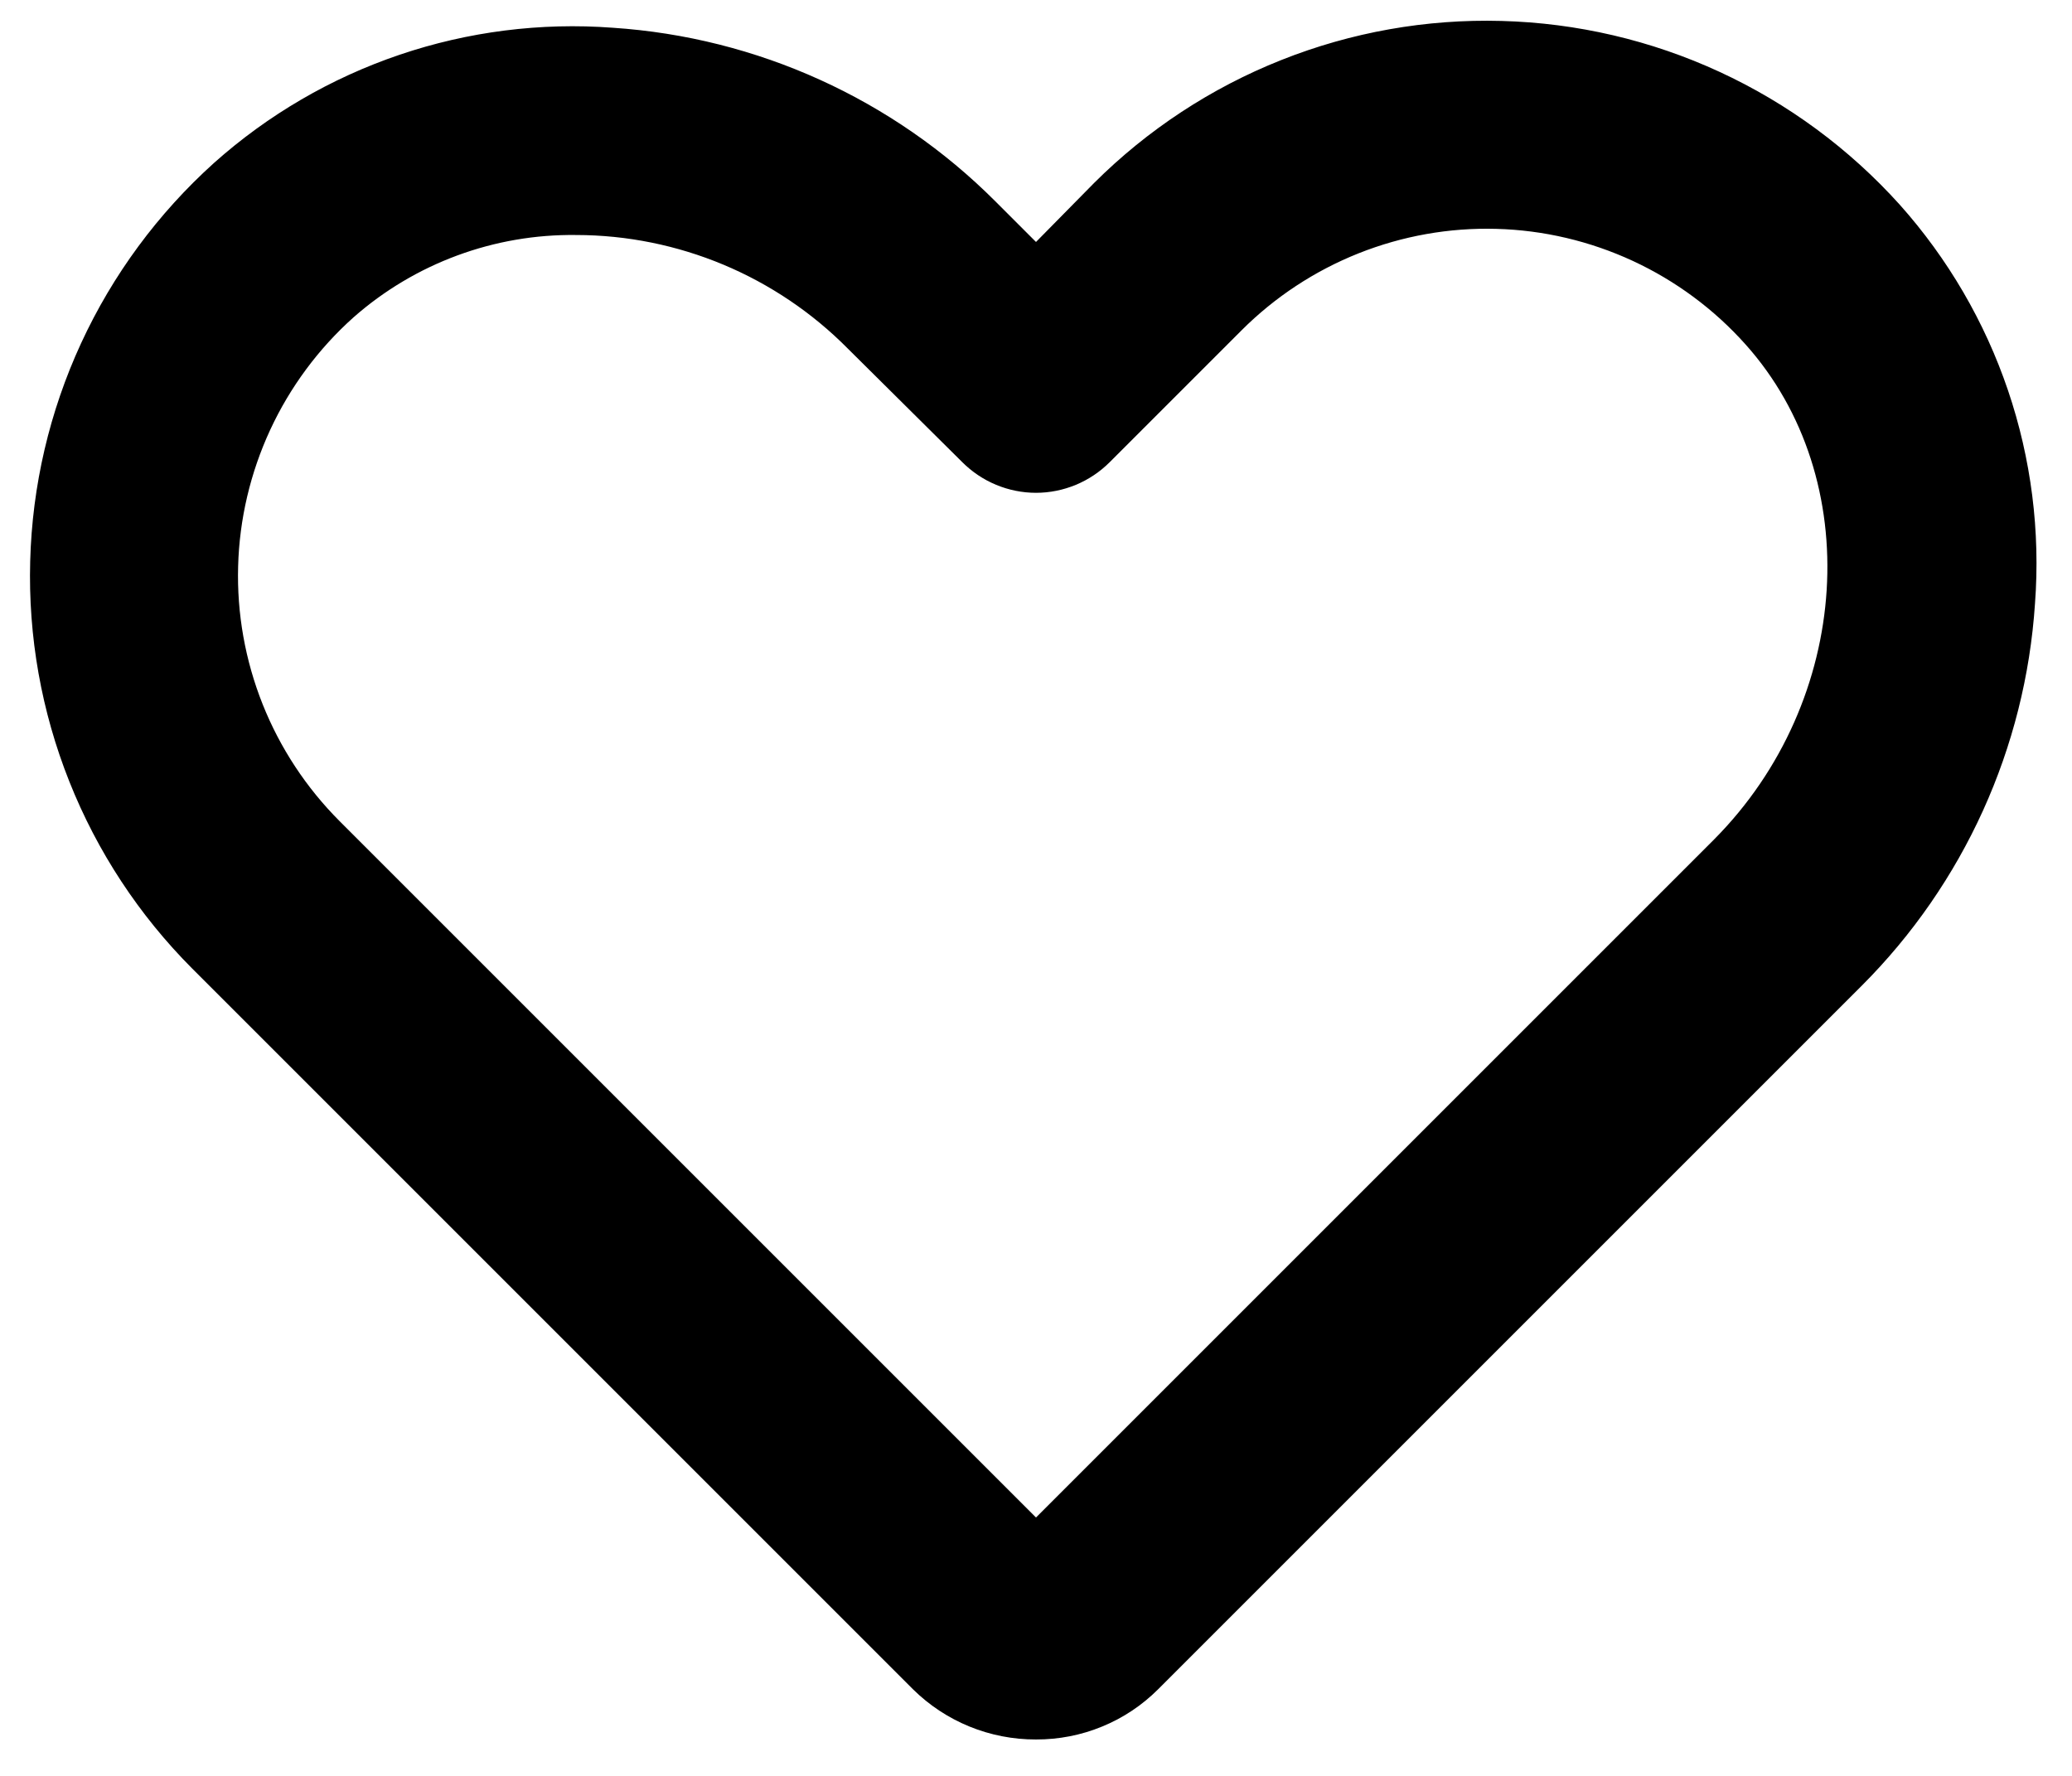
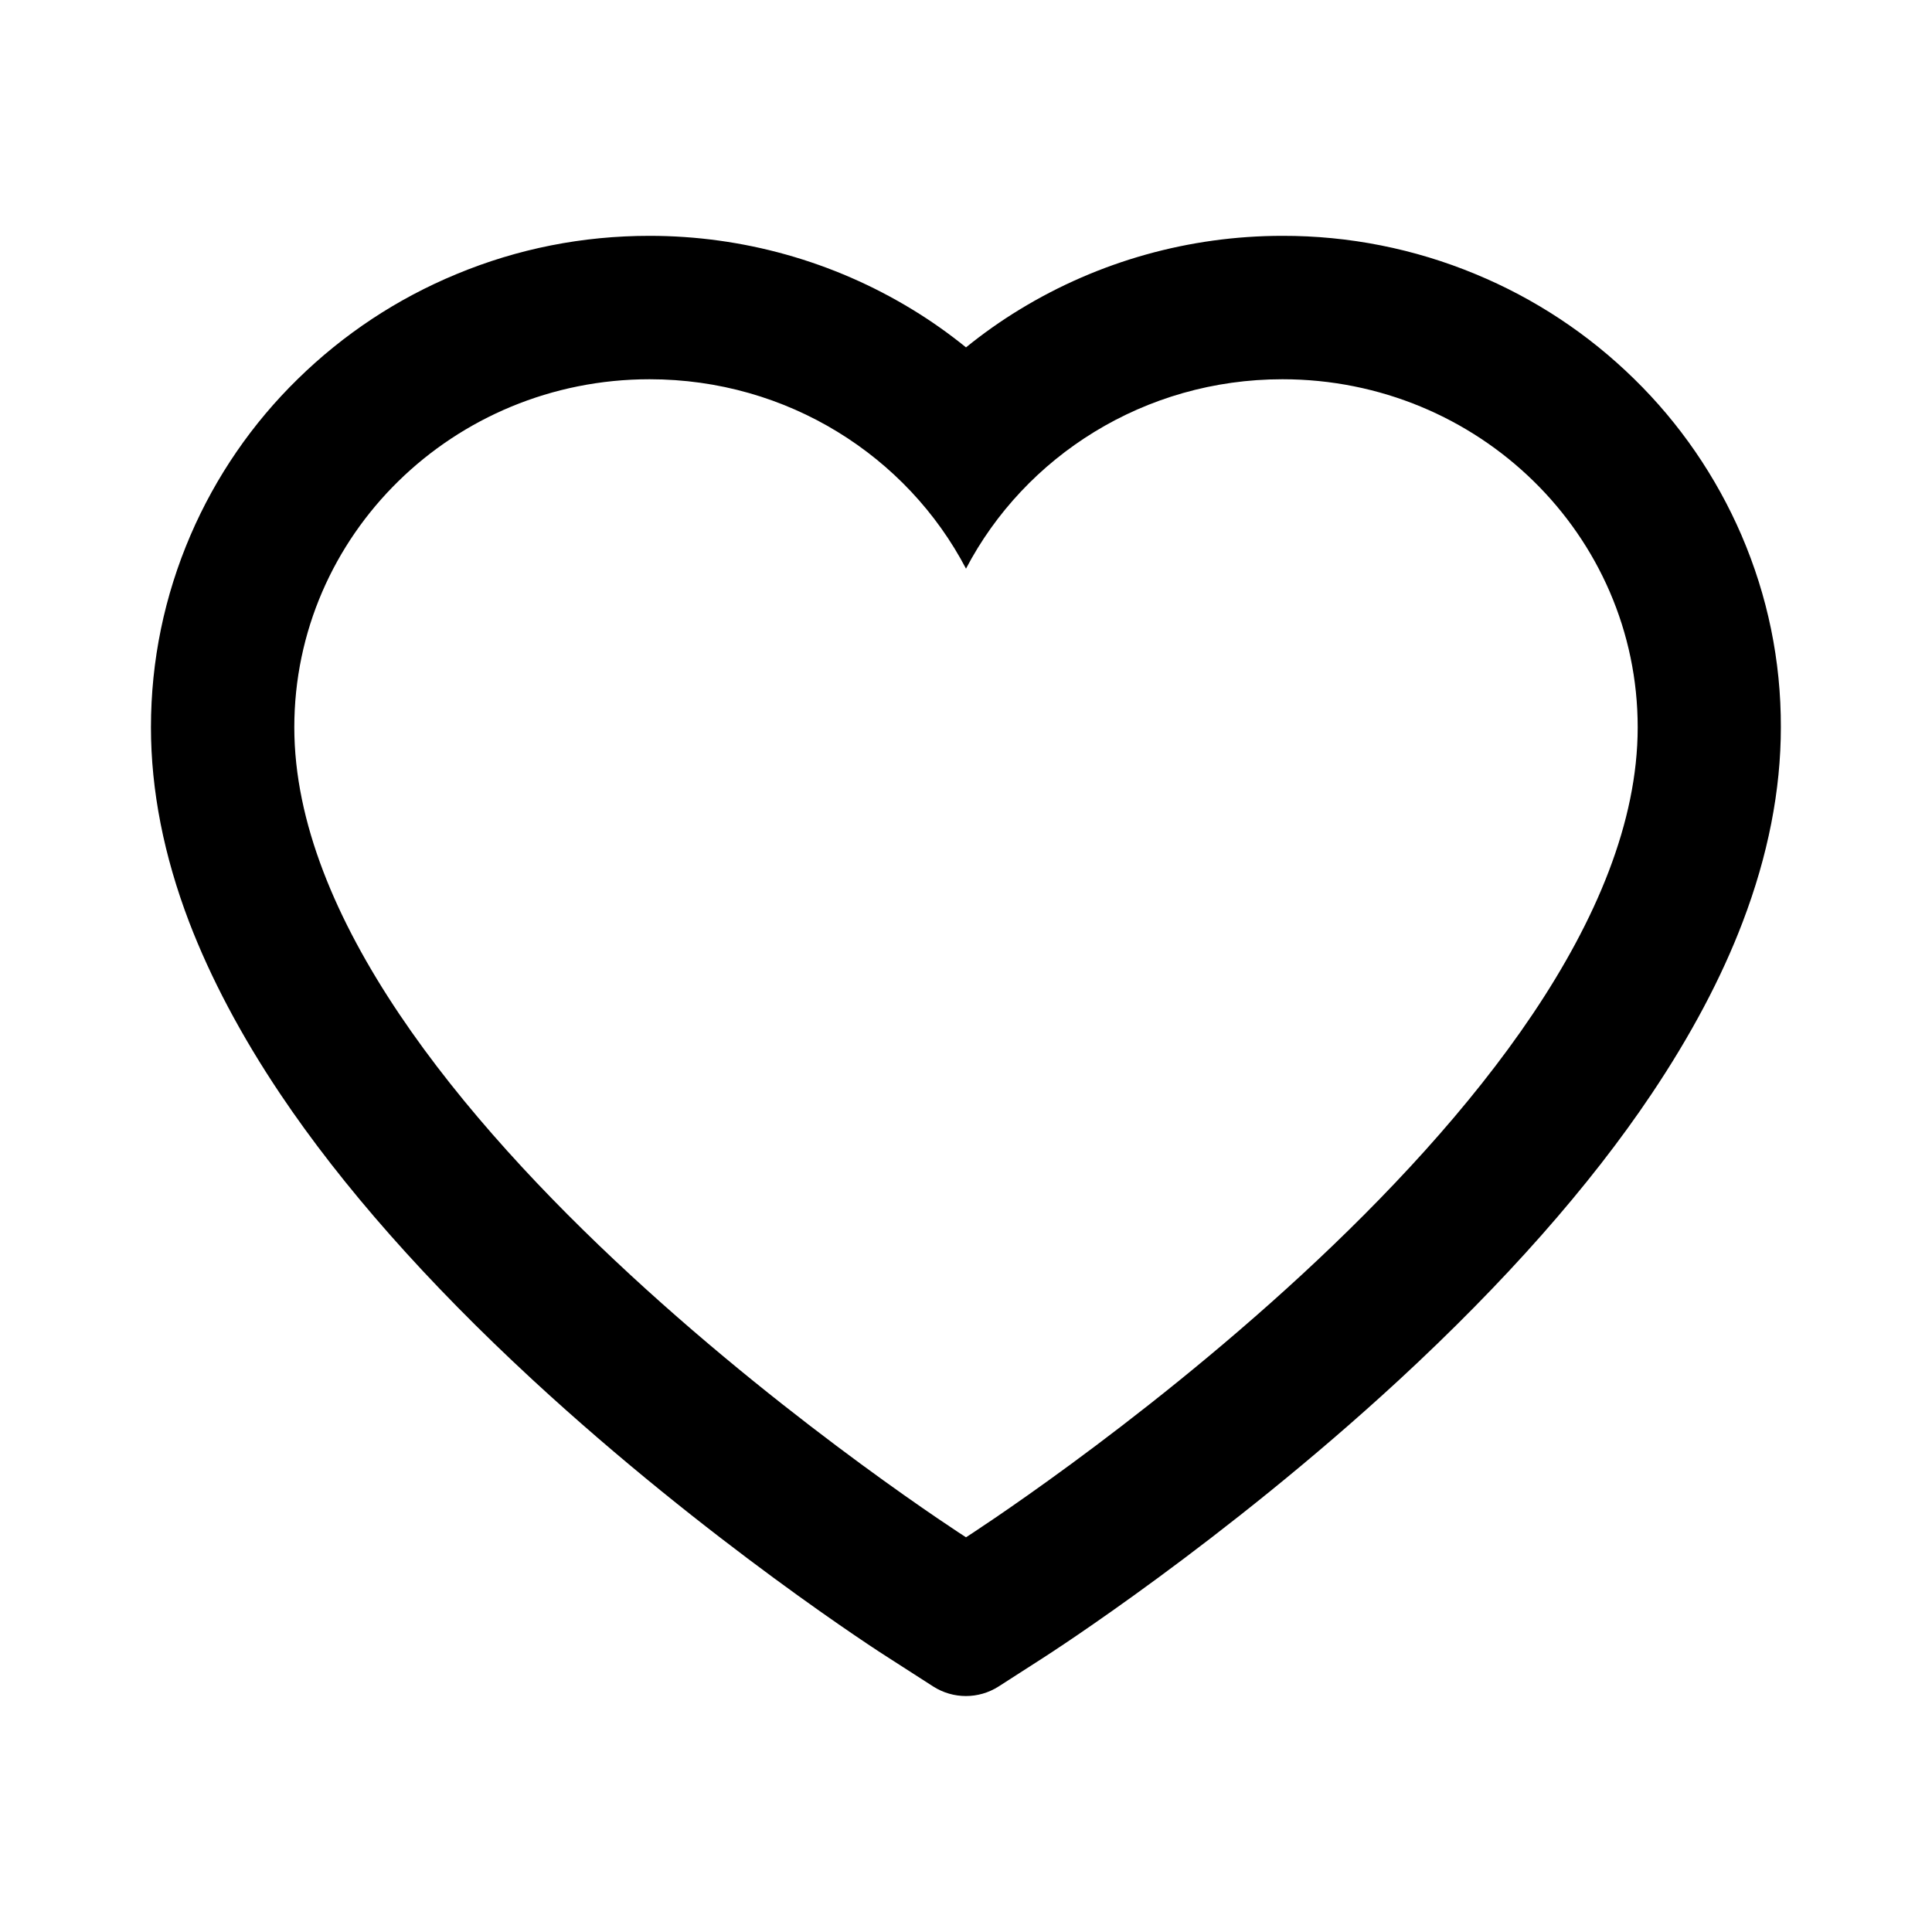
- <svg xmlns="http://www.w3.org/2000/svg" width="28" height="24" viewBox="0 0 28 24" fill="none">
-   <path d="M14 23.508C13.377 23.51 12.779 23.266 12.336 22.828L2.598 13.09C1.878 12.368 1.313 11.508 0.937 10.562C0.56 9.615 0.38 8.602 0.408 7.584C0.435 6.565 0.669 5.563 1.096 4.638C1.523 3.713 2.134 2.885 2.891 2.203C3.62 1.552 4.474 1.054 5.4 0.74C6.326 0.426 7.306 0.302 8.281 0.375C10.231 0.504 12.068 1.337 13.449 2.719L14 3.27L14.785 2.473C15.507 1.753 16.367 1.188 17.313 0.812C18.26 0.435 19.273 0.255 20.291 0.283C21.31 0.31 22.312 0.544 23.237 0.971C24.162 1.398 24.99 2.009 25.672 2.766C26.323 3.495 26.821 4.349 27.135 5.275C27.449 6.201 27.573 7.181 27.5 8.156C27.371 10.106 26.538 11.943 25.156 13.324L15.652 22.828C15.435 23.045 15.178 23.217 14.894 23.333C14.611 23.45 14.307 23.509 14 23.508ZM7.789 3.176C6.682 3.161 5.608 3.557 4.777 4.289C4.302 4.714 3.919 5.232 3.651 5.81C3.383 6.389 3.235 7.016 3.218 7.653C3.2 8.29 3.313 8.924 3.549 9.517C3.785 10.109 4.139 10.647 4.59 11.098L14 20.508L23.164 11.344C25.027 9.469 25.215 6.469 23.586 4.652C23.161 4.177 22.643 3.794 22.065 3.526C21.486 3.258 20.859 3.11 20.222 3.093C19.585 3.075 18.951 3.188 18.358 3.424C17.766 3.66 17.228 4.014 16.777 4.465L14.996 6.246C14.865 6.377 14.71 6.481 14.539 6.552C14.368 6.623 14.185 6.66 14 6.66C13.815 6.66 13.632 6.623 13.461 6.552C13.29 6.481 13.135 6.377 13.004 6.246L11.457 4.711C10.977 4.226 10.406 3.841 9.776 3.577C9.147 3.314 8.471 3.177 7.789 3.176Z" fill="black" />
+ <svg xmlns="http://www.w3.org/2000/svg" width="30" height="30" viewBox="0 0 30 30" fill="none">
+   <path d="M27.041 8.309C26.648 7.399 26.082 6.575 25.374 5.883C24.665 5.188 23.83 4.636 22.913 4.257C21.962 3.862 20.943 3.66 19.913 3.662C18.469 3.662 17.06 4.058 15.835 4.805C15.542 4.983 15.264 5.18 15 5.394C14.736 5.18 14.458 4.983 14.165 4.805C12.94 4.058 11.531 3.662 10.087 3.662C9.047 3.662 8.039 3.861 7.087 4.257C6.167 4.638 5.338 5.186 4.626 5.883C3.917 6.575 3.351 7.399 2.959 8.309C2.552 9.255 2.344 10.26 2.344 11.294C2.344 12.27 2.543 13.286 2.938 14.32C3.27 15.185 3.744 16.081 4.351 16.986C5.312 18.419 6.633 19.913 8.273 21.428C10.992 23.939 13.685 25.673 13.799 25.743L14.493 26.189C14.801 26.385 15.196 26.385 15.504 26.189L16.198 25.743C16.312 25.67 19.002 23.939 21.724 21.428C23.364 19.913 24.686 18.419 25.646 16.986C26.253 16.081 26.73 15.185 27.059 14.32C27.454 13.286 27.653 12.27 27.653 11.294C27.656 10.26 27.448 9.255 27.041 8.309ZM15 23.871C15 23.871 4.57 17.189 4.57 11.294C4.57 8.309 7.04 5.889 10.087 5.889C12.229 5.889 14.086 7.084 15 8.83C15.914 7.084 17.771 5.889 19.913 5.889C22.96 5.889 25.43 8.309 25.43 11.294C25.43 17.189 15 23.871 15 23.871Z" fill="black" />
</svg>
